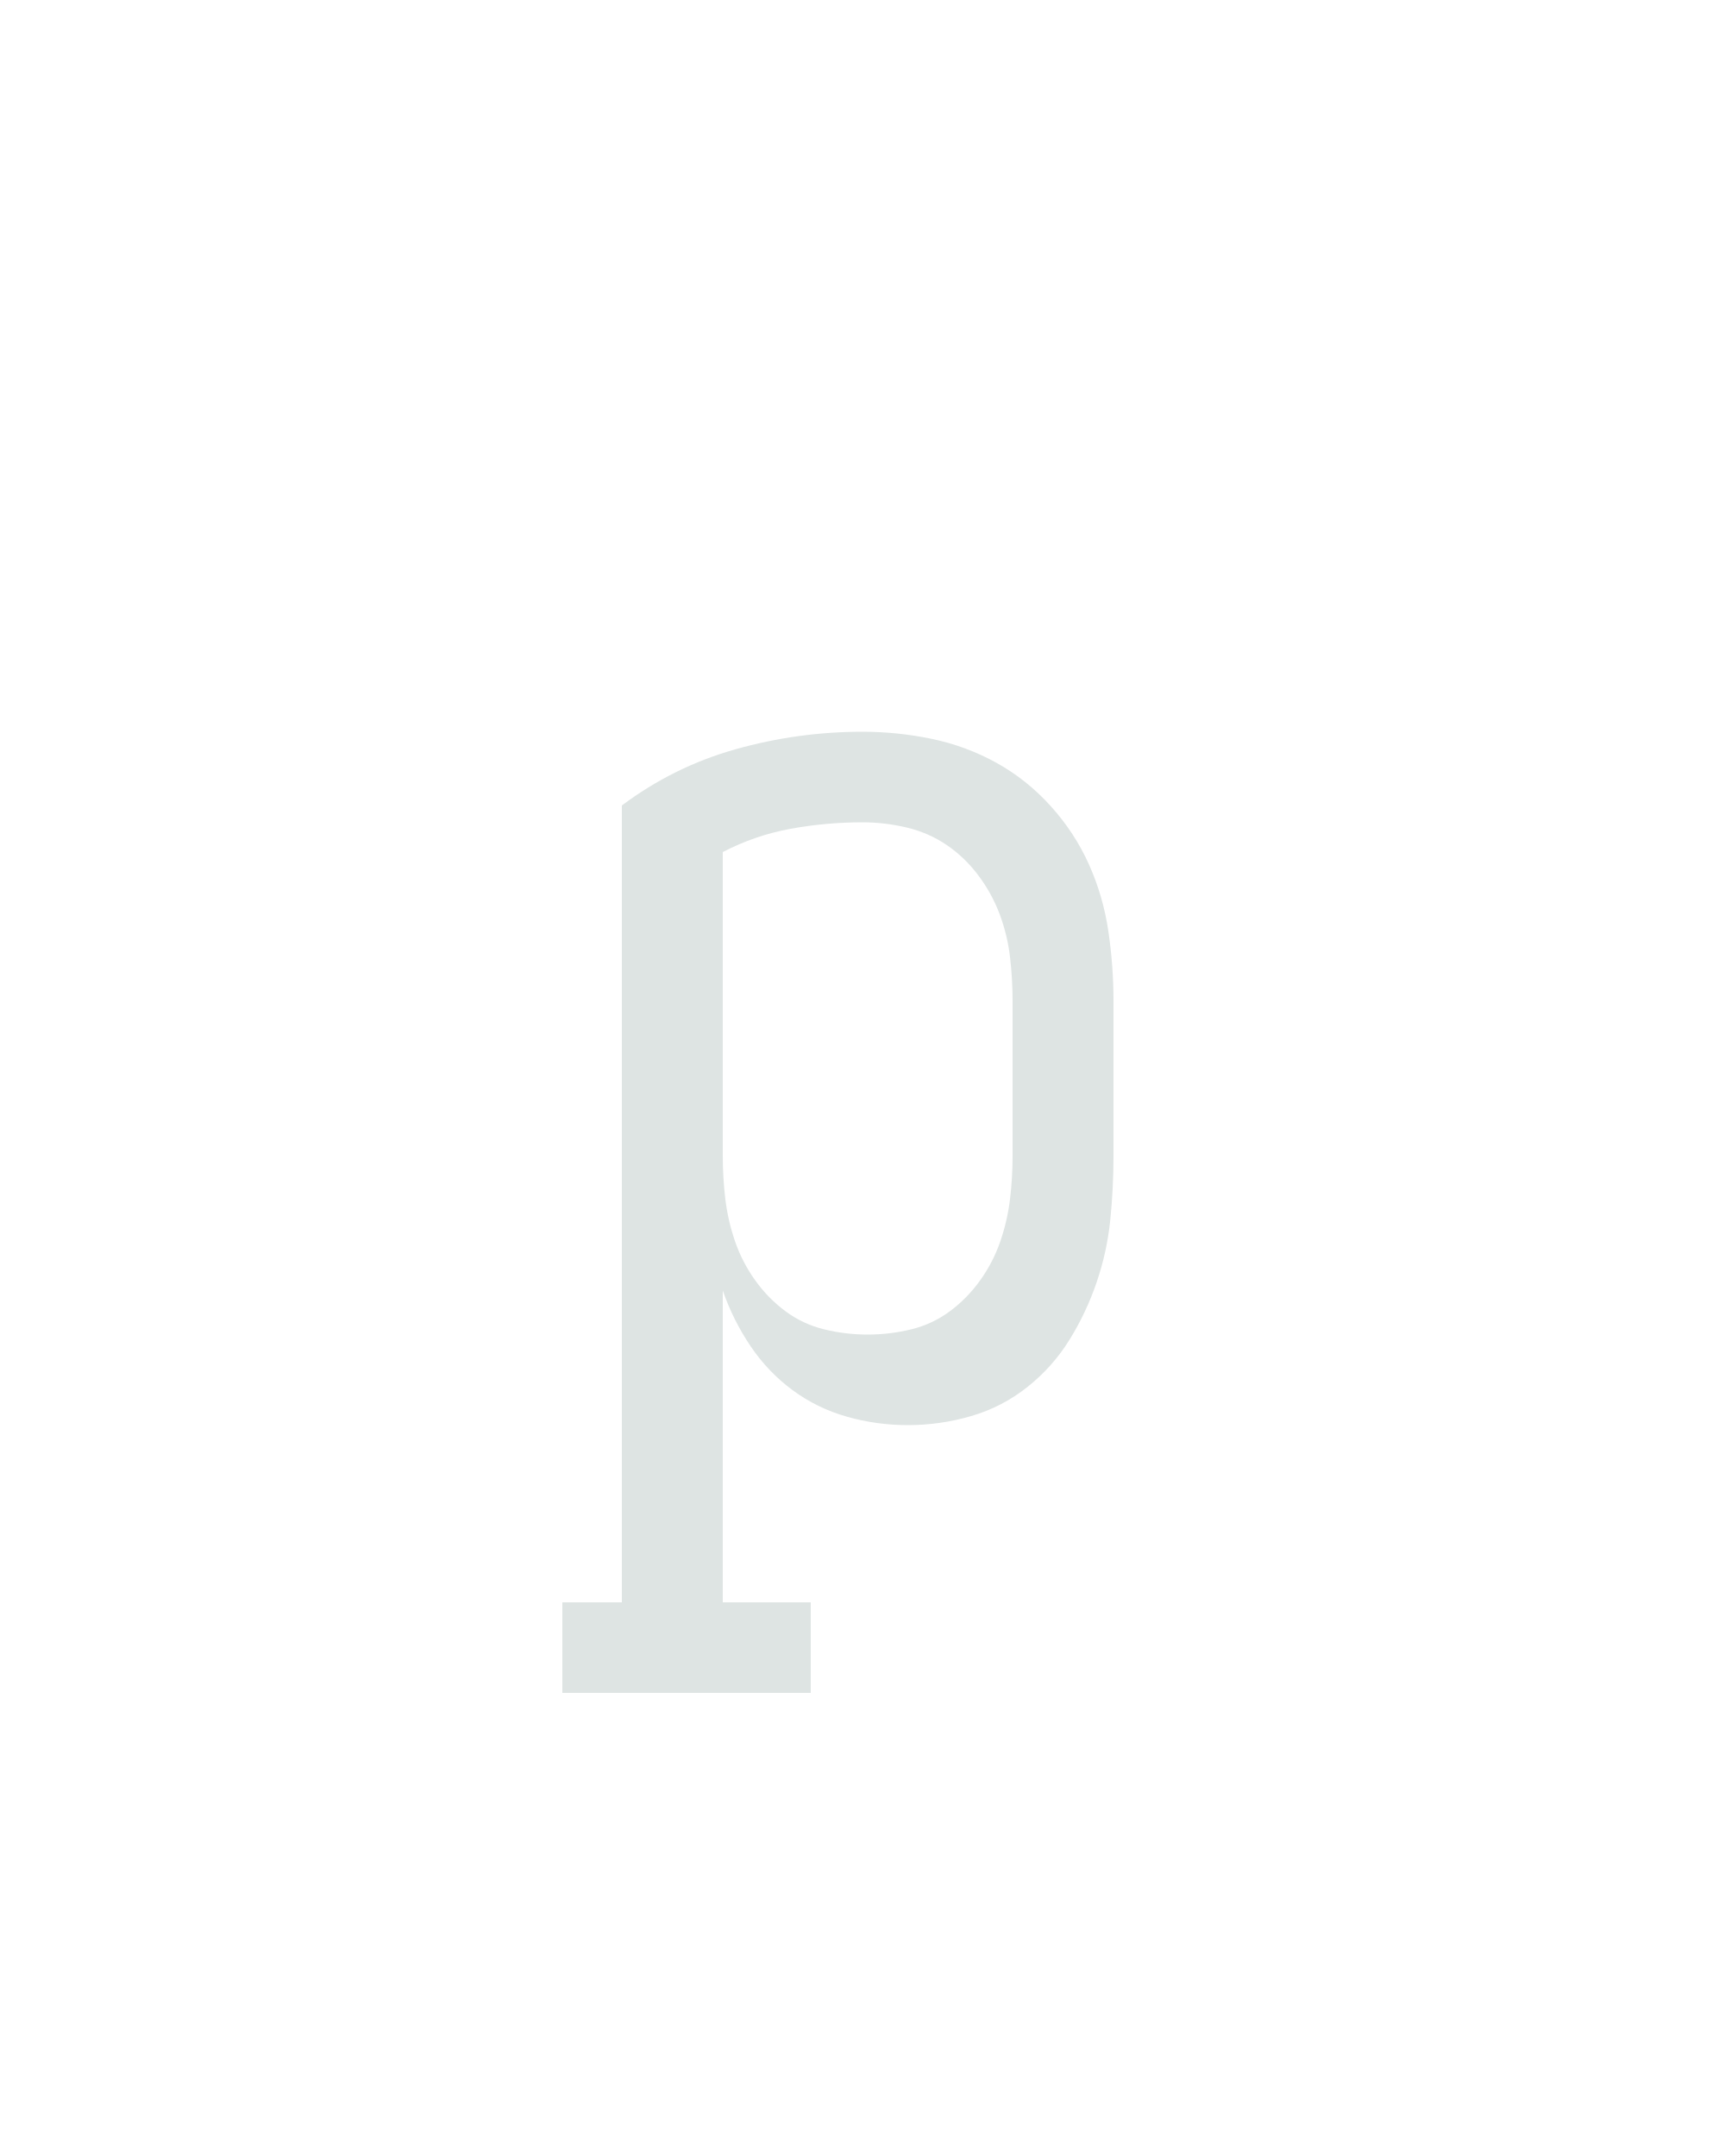
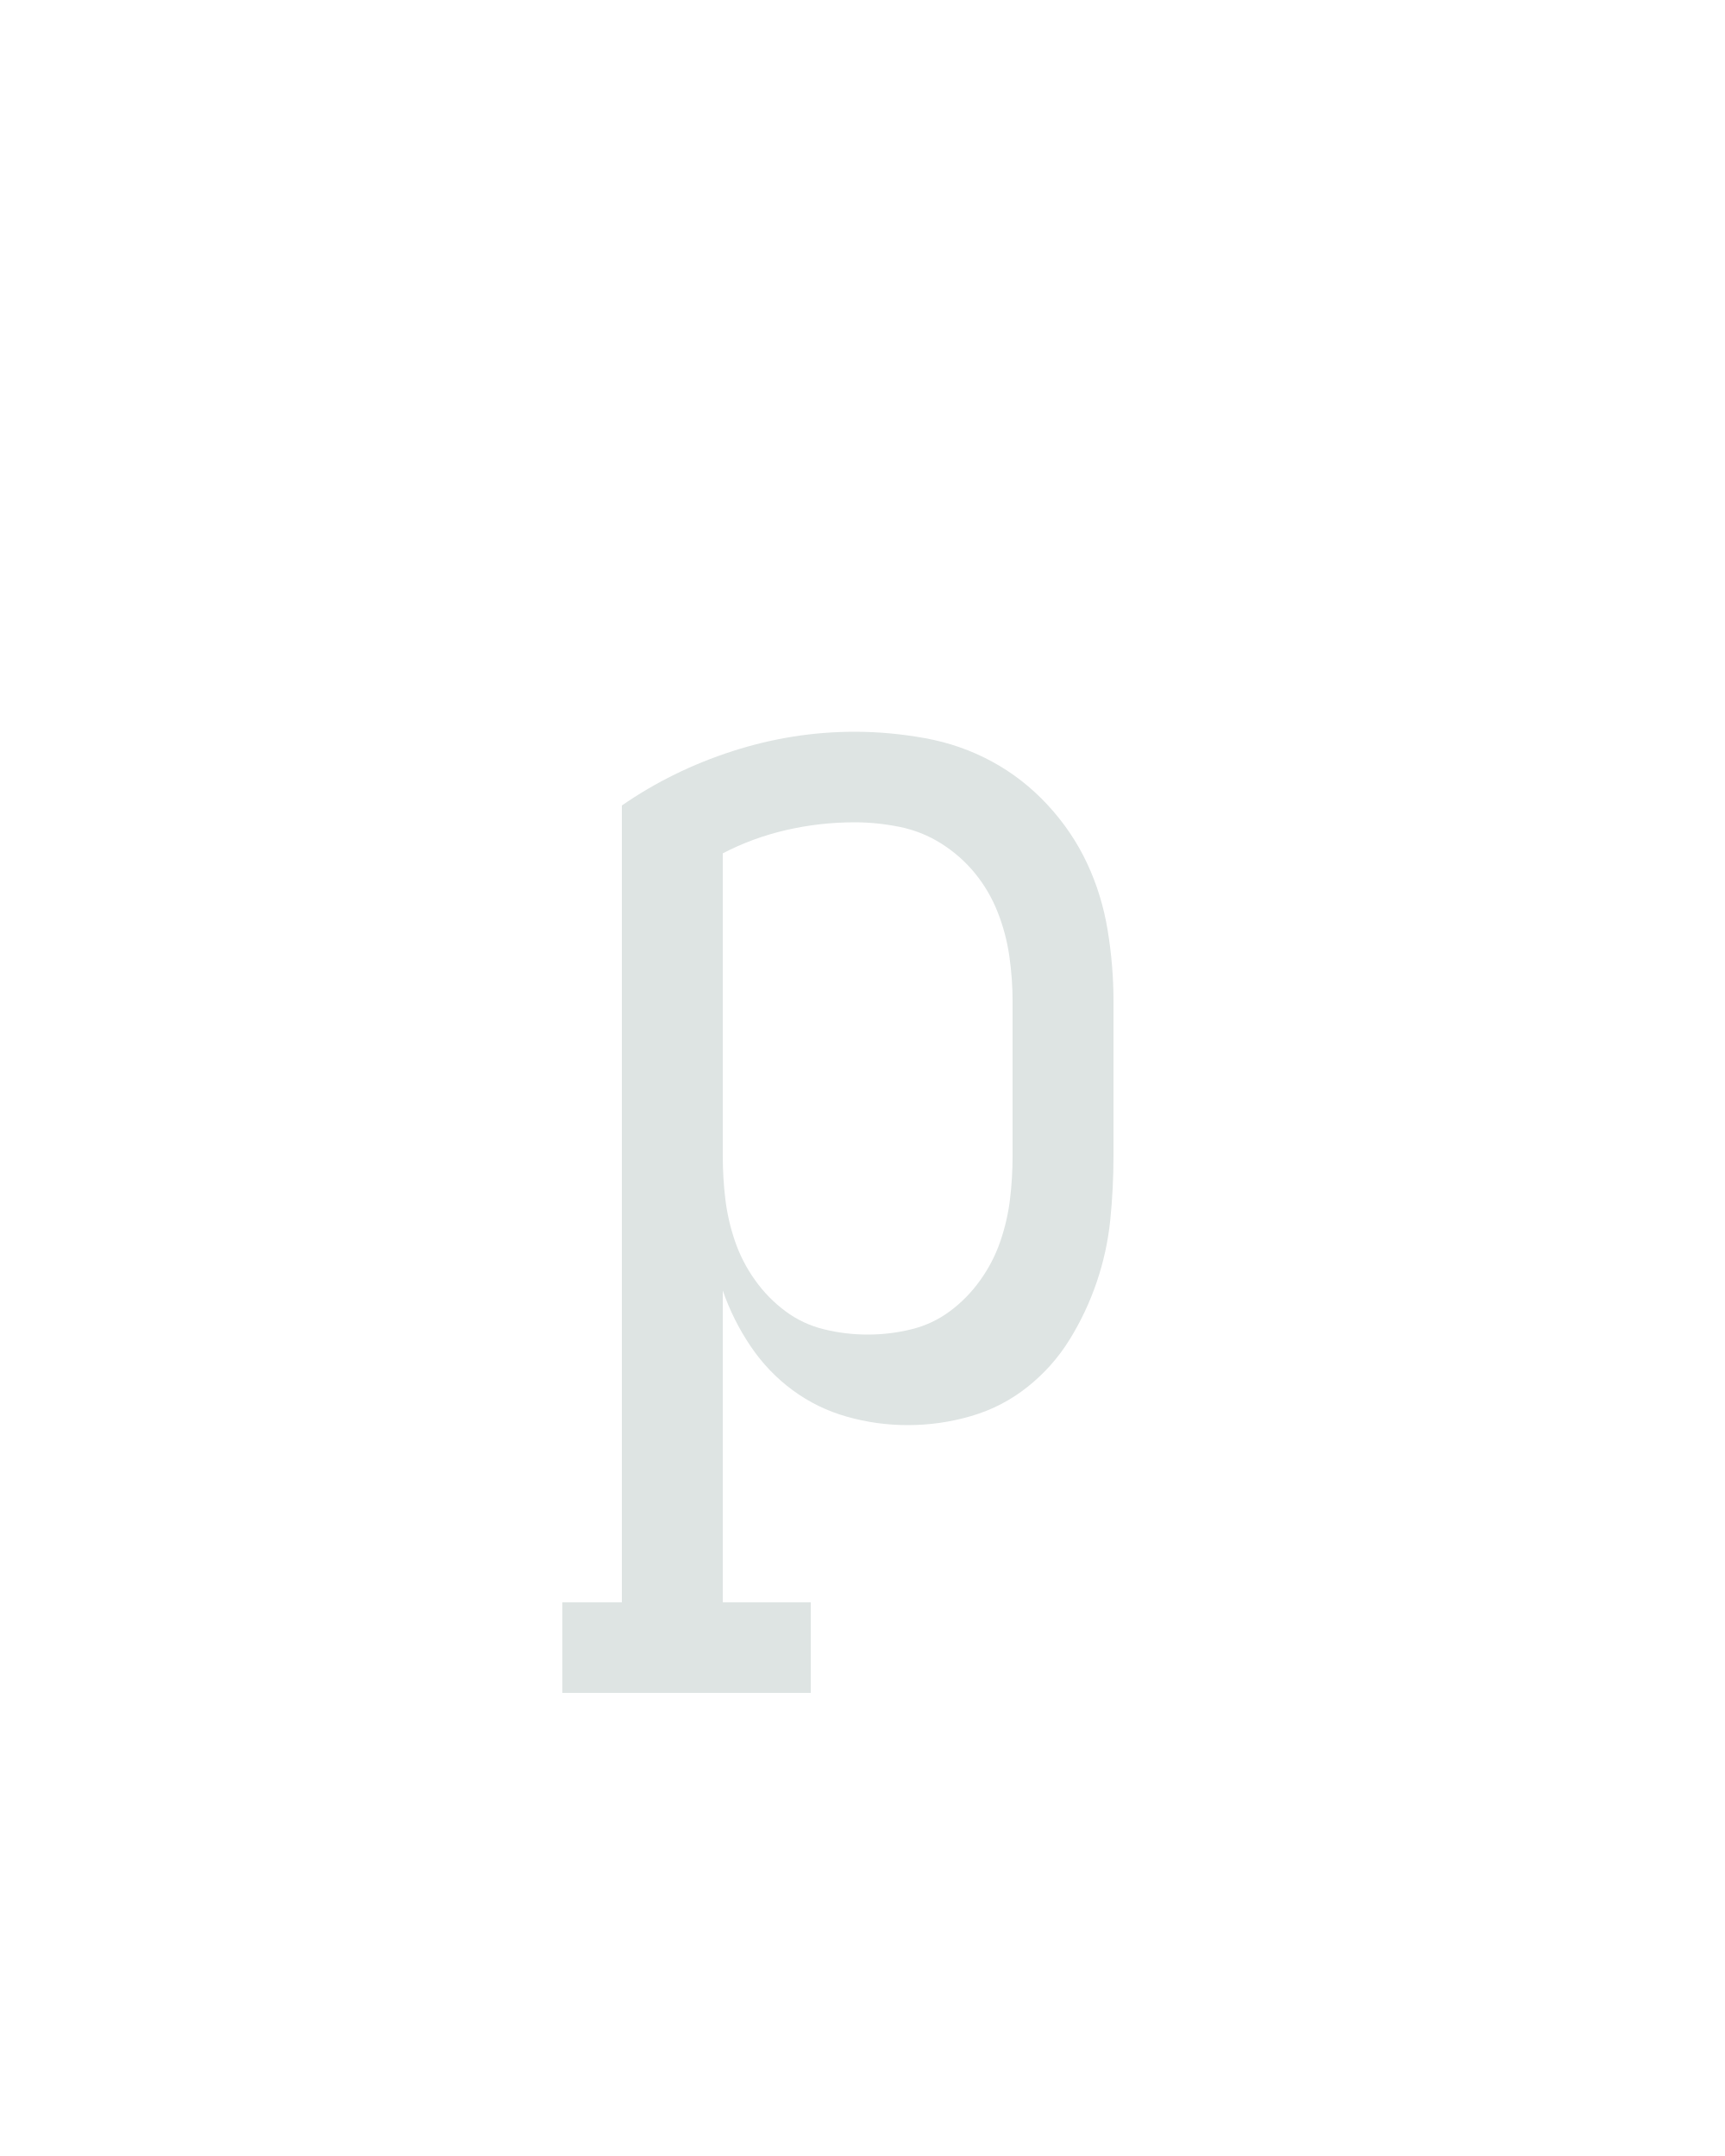
<svg xmlns="http://www.w3.org/2000/svg" height="160" viewBox="0 0 128 160" width="128">
  <defs>
-     <path d="M 18 215 L 18 145 L 64 145 L 64 -471 Q 104 -501 152 -514.5 Q 200 -528 250 -528 Q 277 -528 303.5 -522.5 Q 330 -517 353.5 -504 Q 377 -491 395.5 -470.5 Q 414 -450 425 -425.5 Q 436 -401 440 -374 Q 444 -347 444 -320 L 444 -200 Q 444 -175 441.5 -150.5 Q 439 -126 431 -102.5 Q 423 -79 410 -58 Q 397 -37 377.5 -21.5 Q 358 -6 334 1 Q 310 8 285 8 Q 261 8 238 1.5 Q 215 -5 196 -19 Q 177 -33 163.5 -53 Q 150 -73 142 -96 L 142 145 L 210 145 L 210 215 Z M 254 -62 Q 271 -62 287.5 -66 Q 304 -70 317.5 -80 Q 331 -90 341 -104 Q 351 -118 356.5 -134 Q 362 -150 364 -166.5 Q 366 -183 366 -200 L 366 -320 Q 366 -337 364 -354 Q 362 -371 356 -387 Q 350 -403 339.5 -417 Q 329 -431 315 -440.5 Q 301 -450 284 -454 Q 267 -458 250 -458 Q 222 -458 194.5 -453 Q 167 -448 142 -435 L 142 -200 Q 142 -183 144 -166.5 Q 146 -150 151.5 -134 Q 157 -118 167 -104 Q 177 -90 190.5 -80 Q 204 -70 220.5 -66 Q 237 -62 254 -62 Z " id="path1" />
+     <path d="M 18 215 L 18 145 L 64 145 L 64 -471 Q 103 -498 149.5 -513 Q 196 -528 244 -528 Q 271 -528 298.5 -523 Q 326 -518 350 -505 Q 374 -492 393 -471.5 Q 412 -451 423.5 -426.5 Q 435 -402 439.5 -374.5 Q 444 -347 444 -320 L 444 -200 Q 444 -175 441.5 -150.5 Q 439 -126 431 -102.5 Q 423 -79 410 -58 Q 397 -37 377.5 -21.5 Q 358 -6 334 1 Q 310 8 285 8 Q 261 8 238 1.5 Q 215 -5 196 -19 Q 177 -33 163.5 -53 Q 150 -73 142 -96 L 142 145 L 210 145 L 210 215 Z M 254 -62 Q 271 -62 287.5 -66 Q 304 -70 317.5 -80 Q 331 -90 341 -104 Q 351 -118 356.5 -134 Q 362 -150 364 -166.5 Q 366 -183 366 -200 L 366 -320 Q 366 -337 363.5 -354.5 Q 361 -372 354.5 -388.5 Q 348 -405 337 -418.5 Q 326 -432 311 -441.5 Q 296 -451 278.5 -454.5 Q 261 -458 244 -458 Q 217 -458 191 -452 Q 165 -446 142 -434 L 142 -200 Q 142 -183 144 -166.5 Q 146 -150 151.5 -134 Q 157 -118 167 -104 Q 177 -90 190.5 -80 Q 204 -70 220.5 -66 Q 237 -62 254 -62 Z " id="path1" />
  </defs>
  <g>
    <g data-source-text="р" fill="#dee4e3" transform="translate(40 104.992) rotate(0) scale(0.09599999)">
      <use href="#path1" transform="translate(0 0)" />
    </g>
  </g>
</svg>
